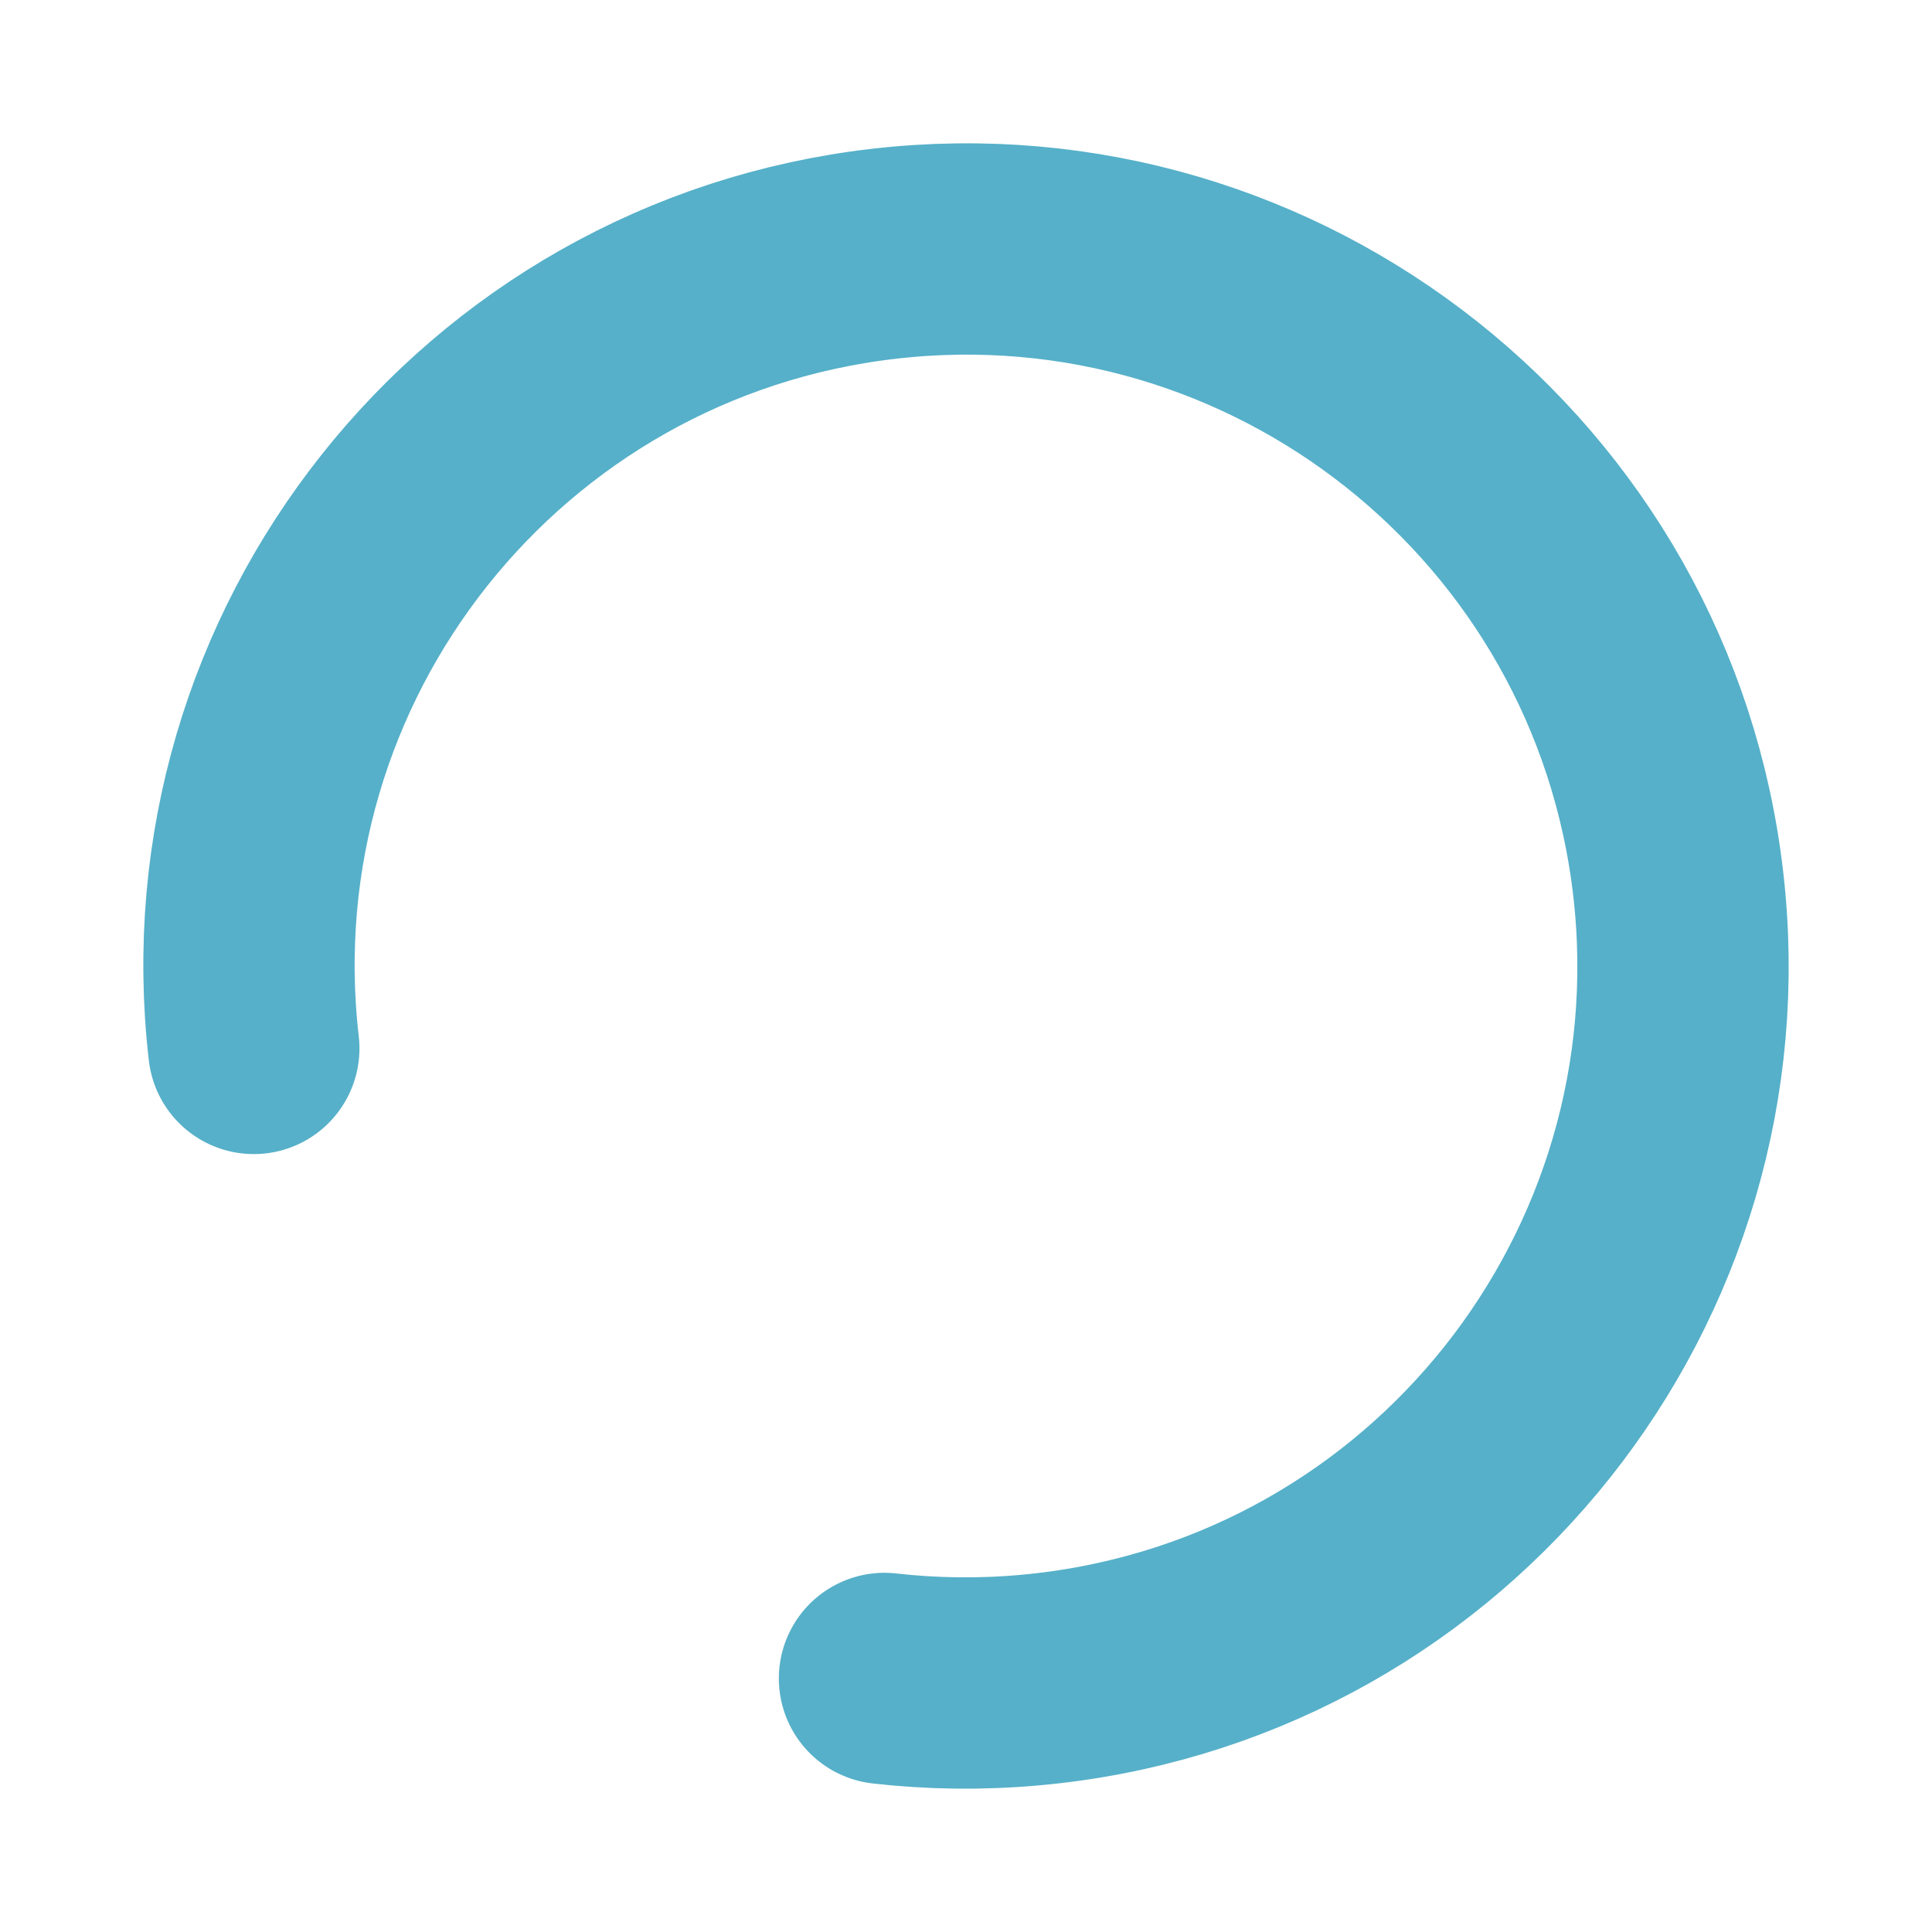
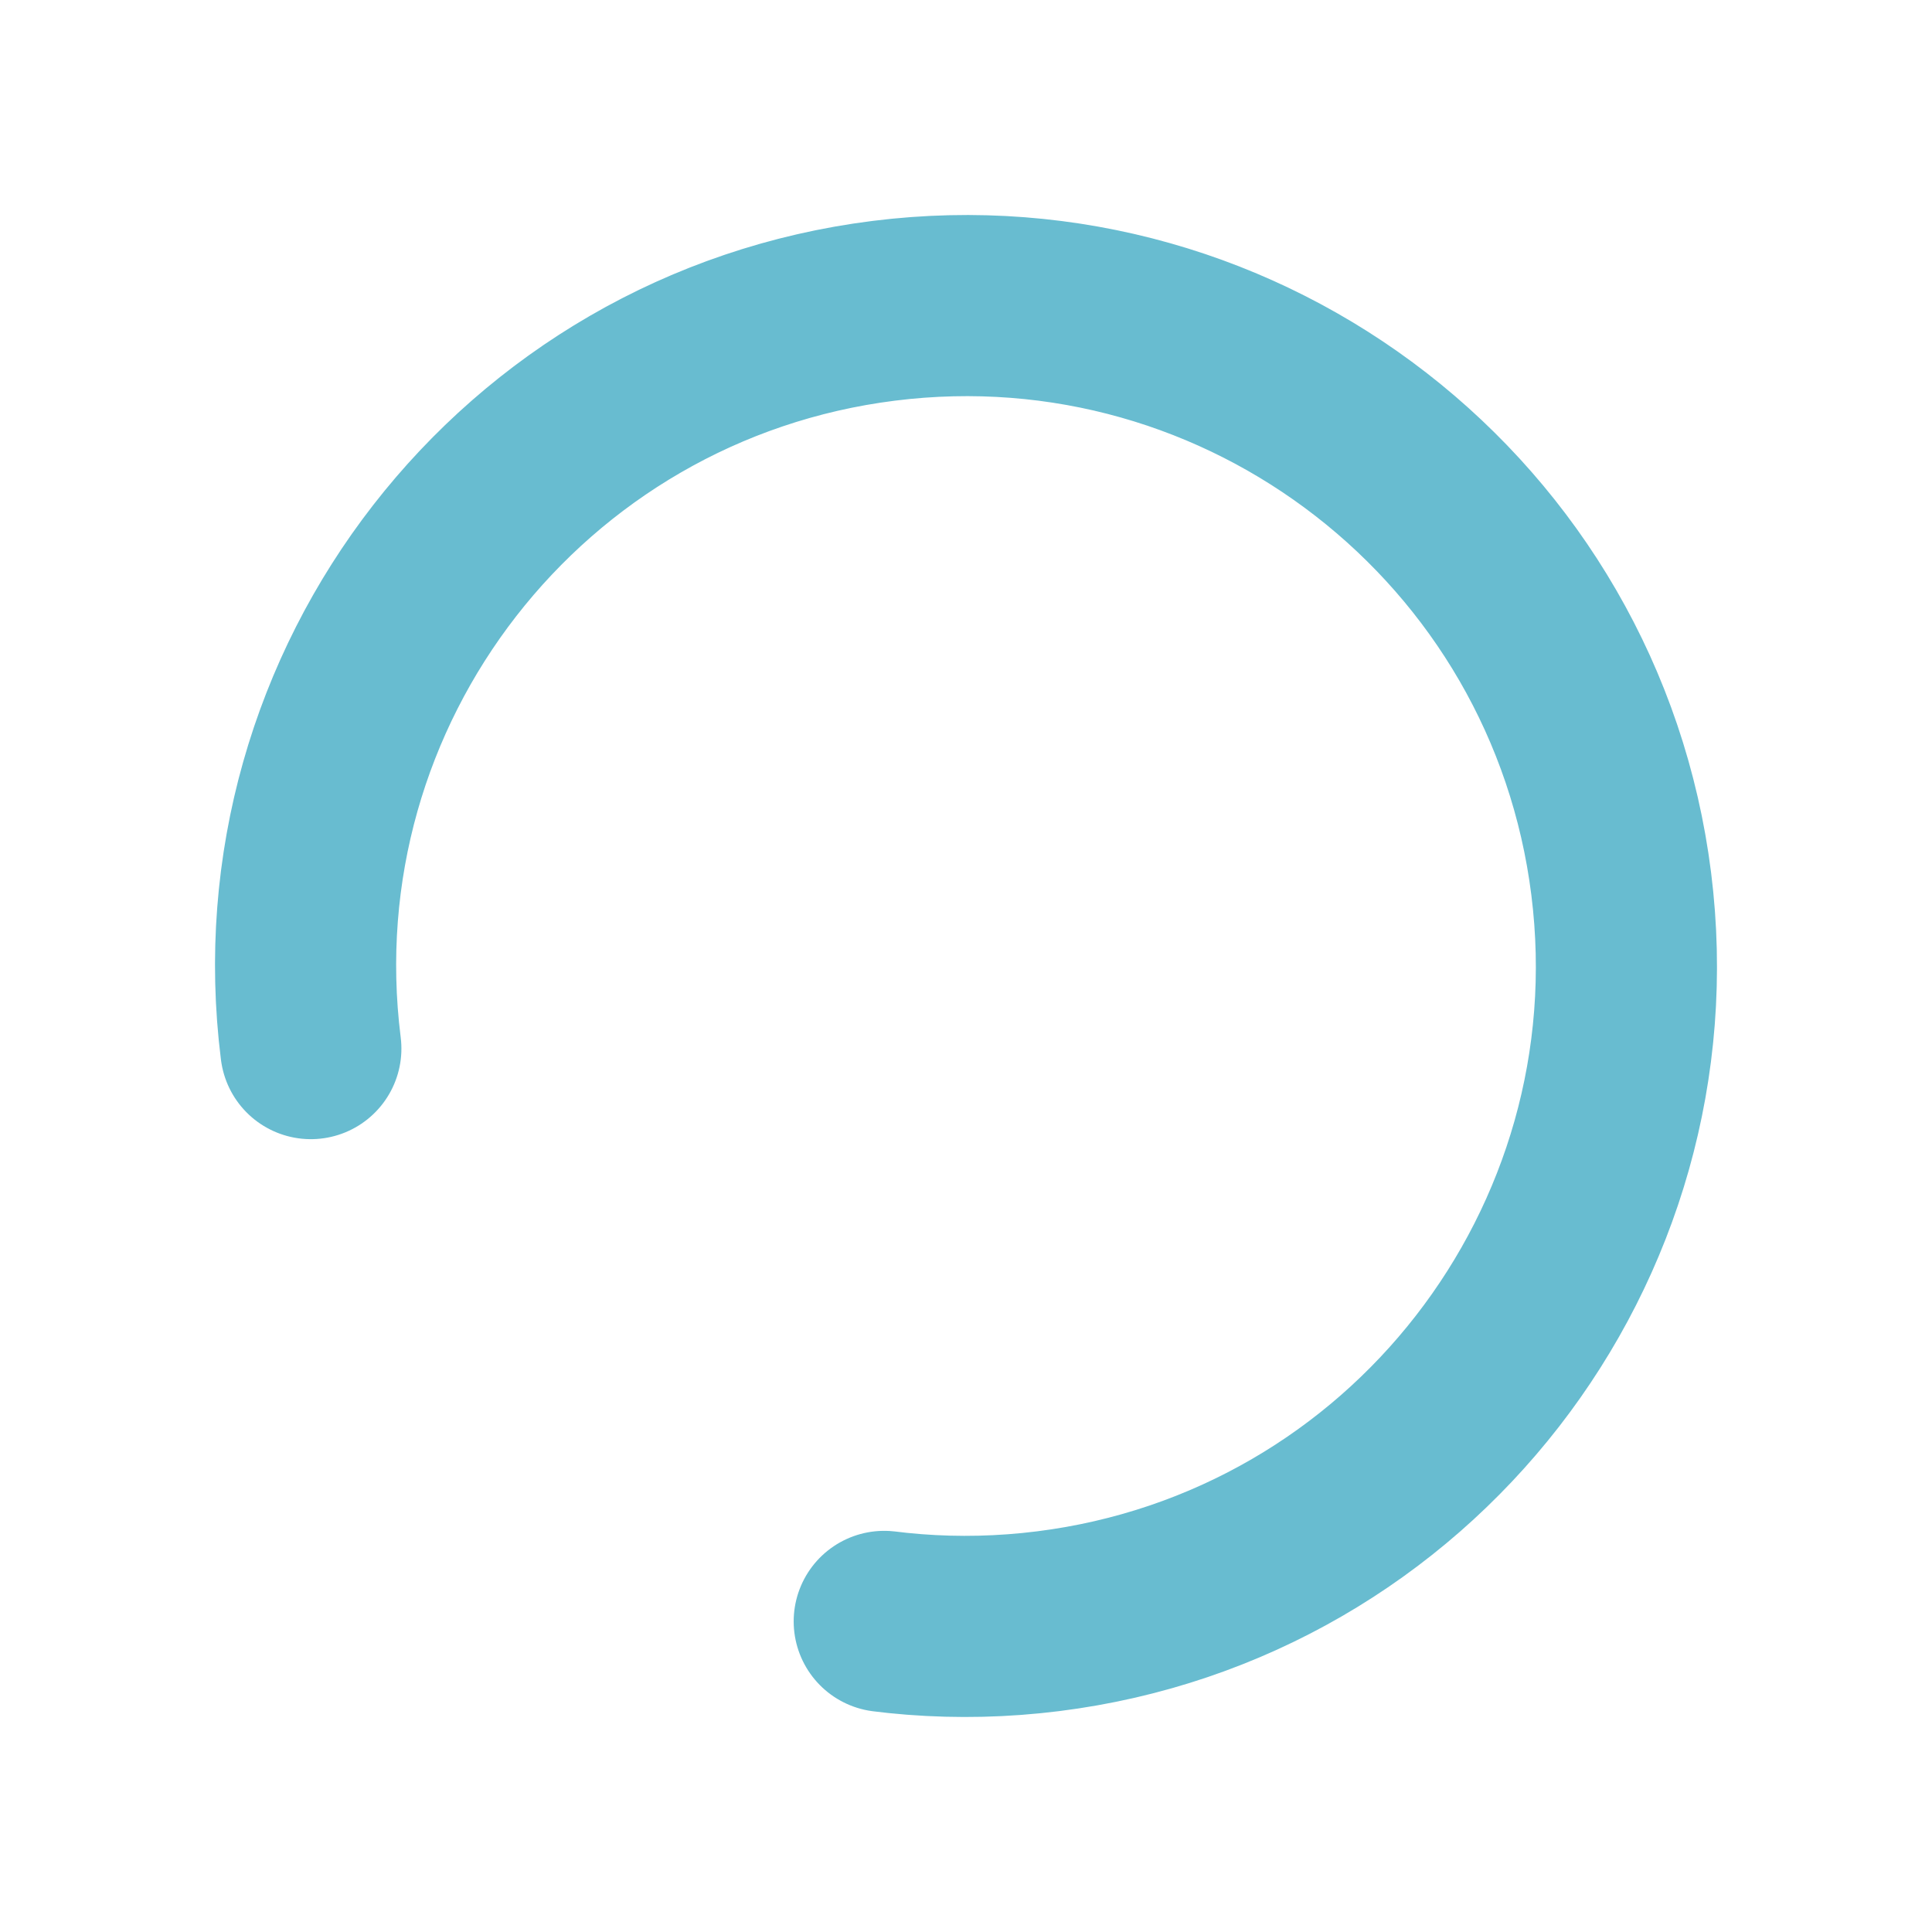
<svg xmlns="http://www.w3.org/2000/svg" width="1024" height="1024" viewBox="0 0 1024 1024">
-   <circle cx="512" cy="512" r="380" fill="none" stroke="#56B0C9" stroke-width="112" stroke-linecap="round" stroke-dasharray="1877.7 509.9" transform="rotate(173.442 512 512)" />
+   <circle cx="512" cy="512" r="350" fill="none" stroke="#68BCD0" stroke-width="96" stroke-linecap="round" stroke-dasharray="1736.6 462.5" transform="rotate(172.858 512 512)" />
</svg>
